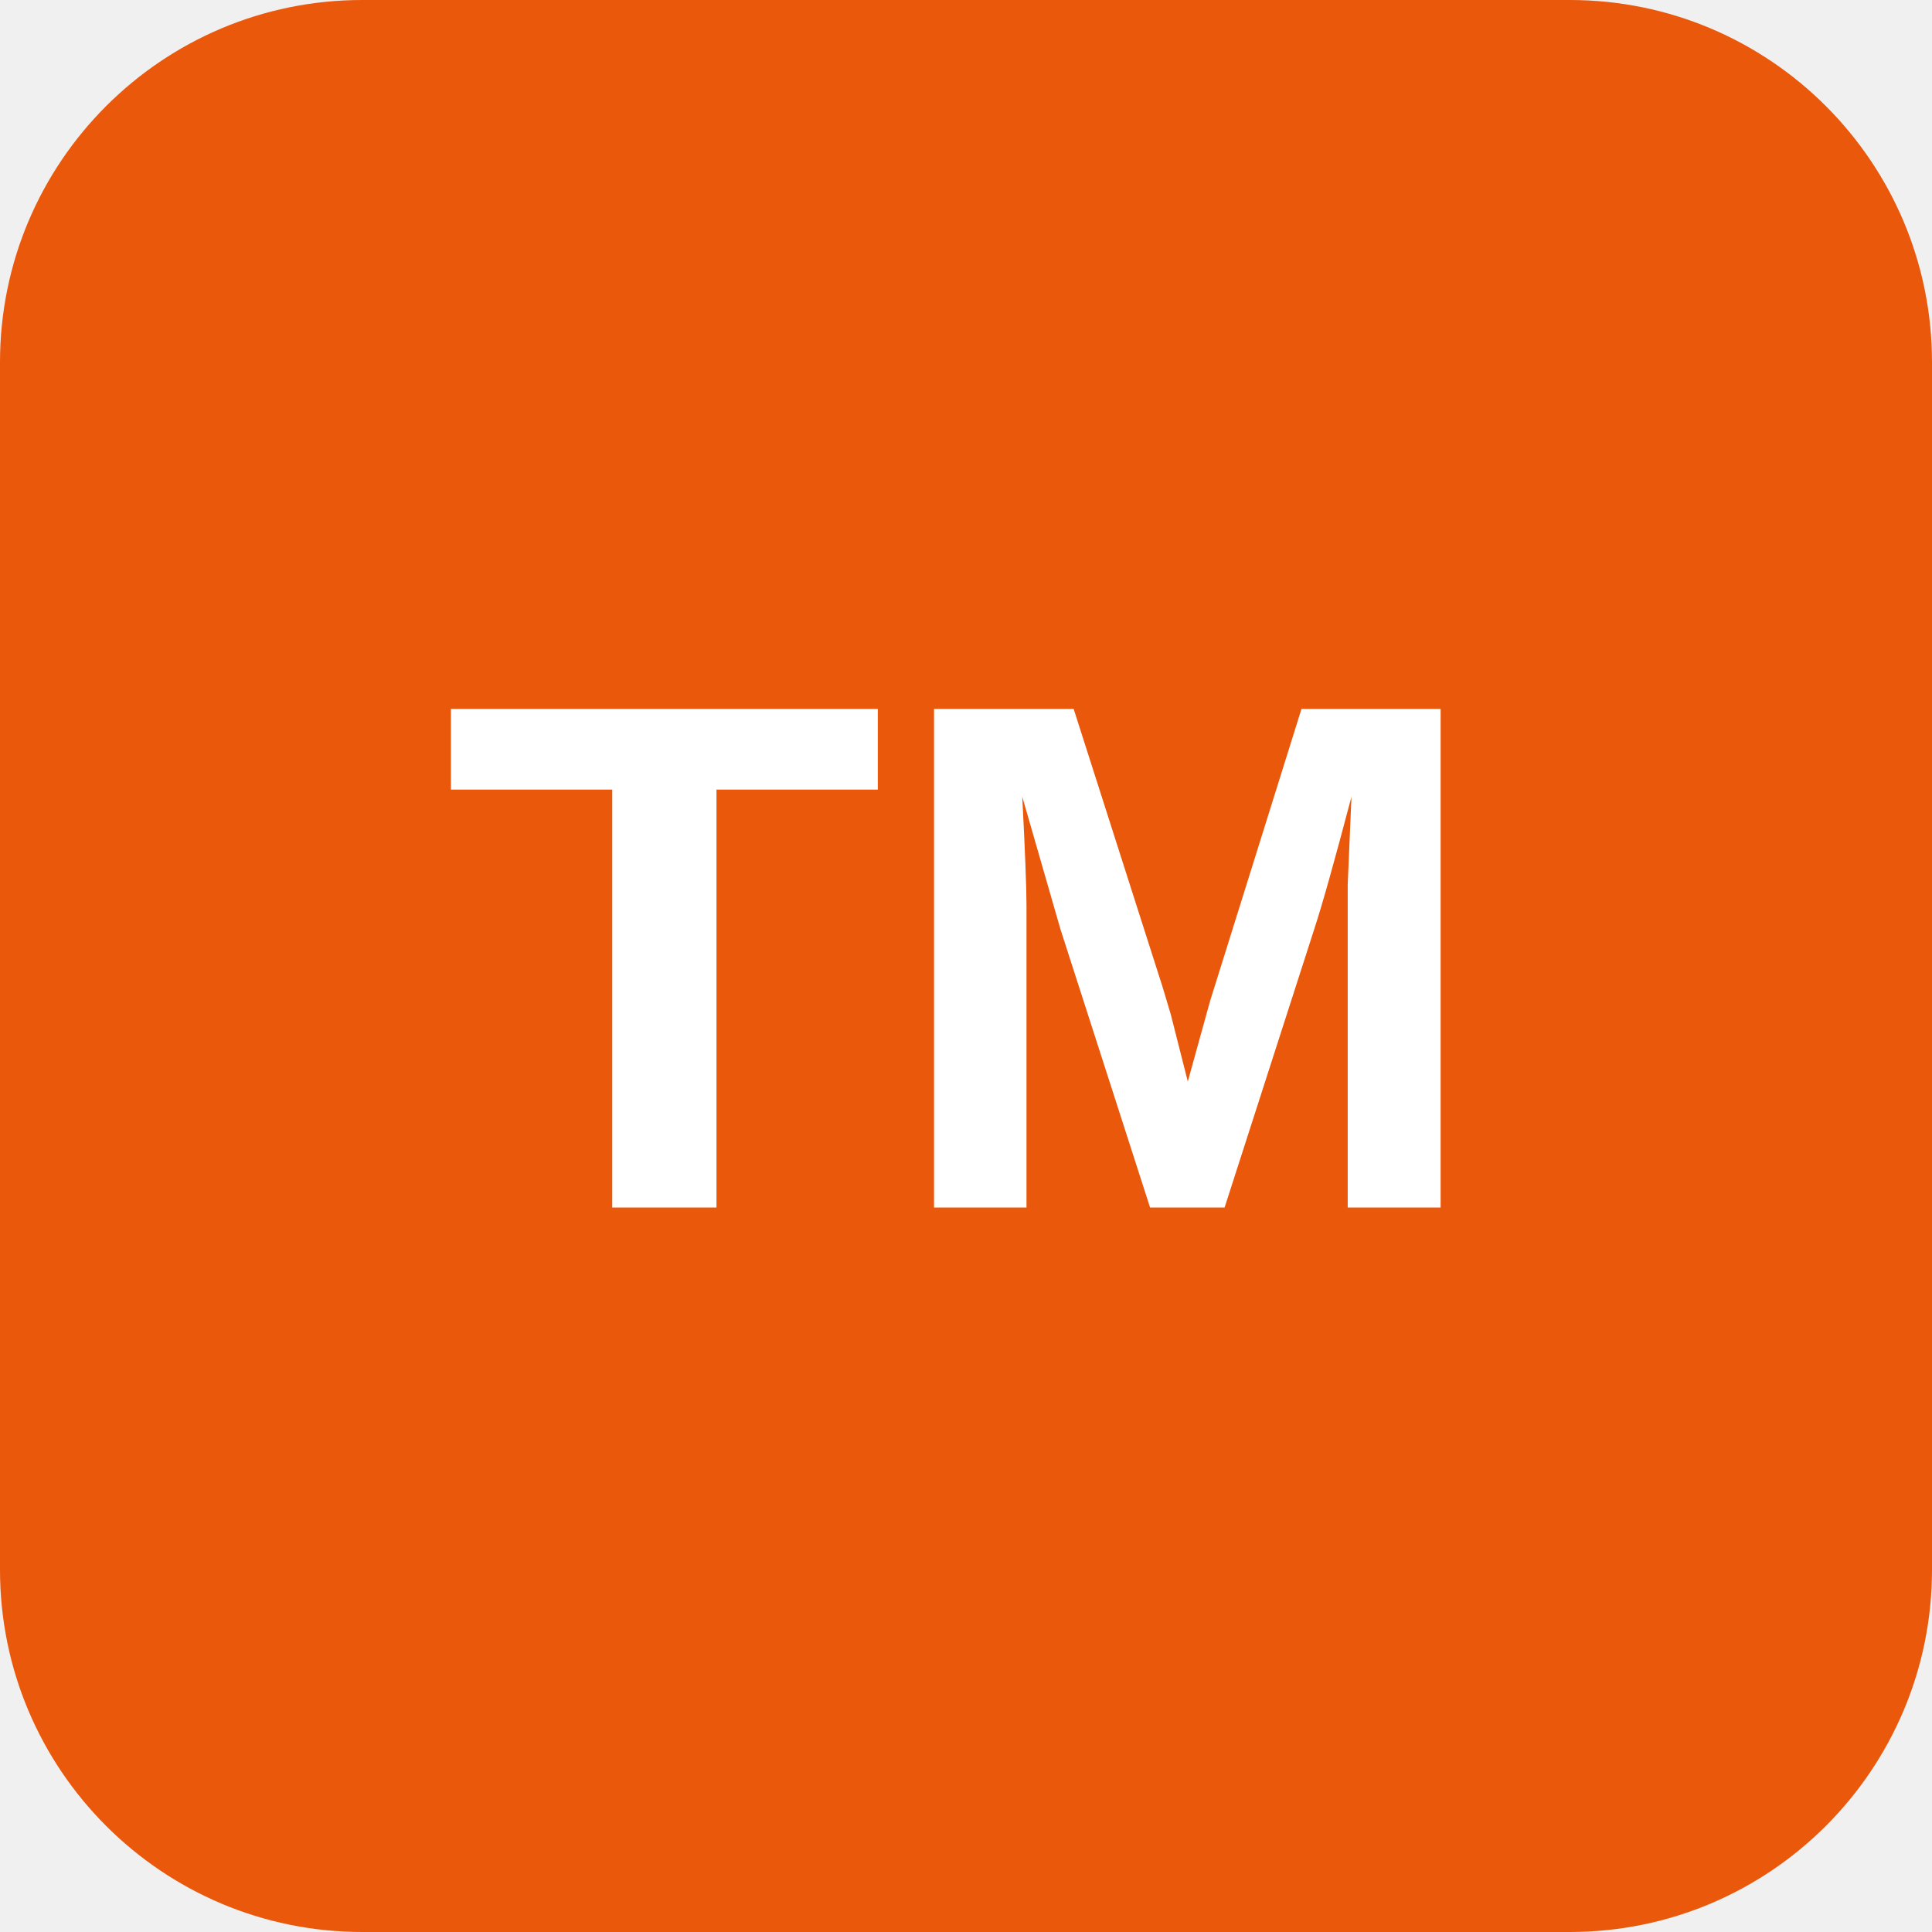
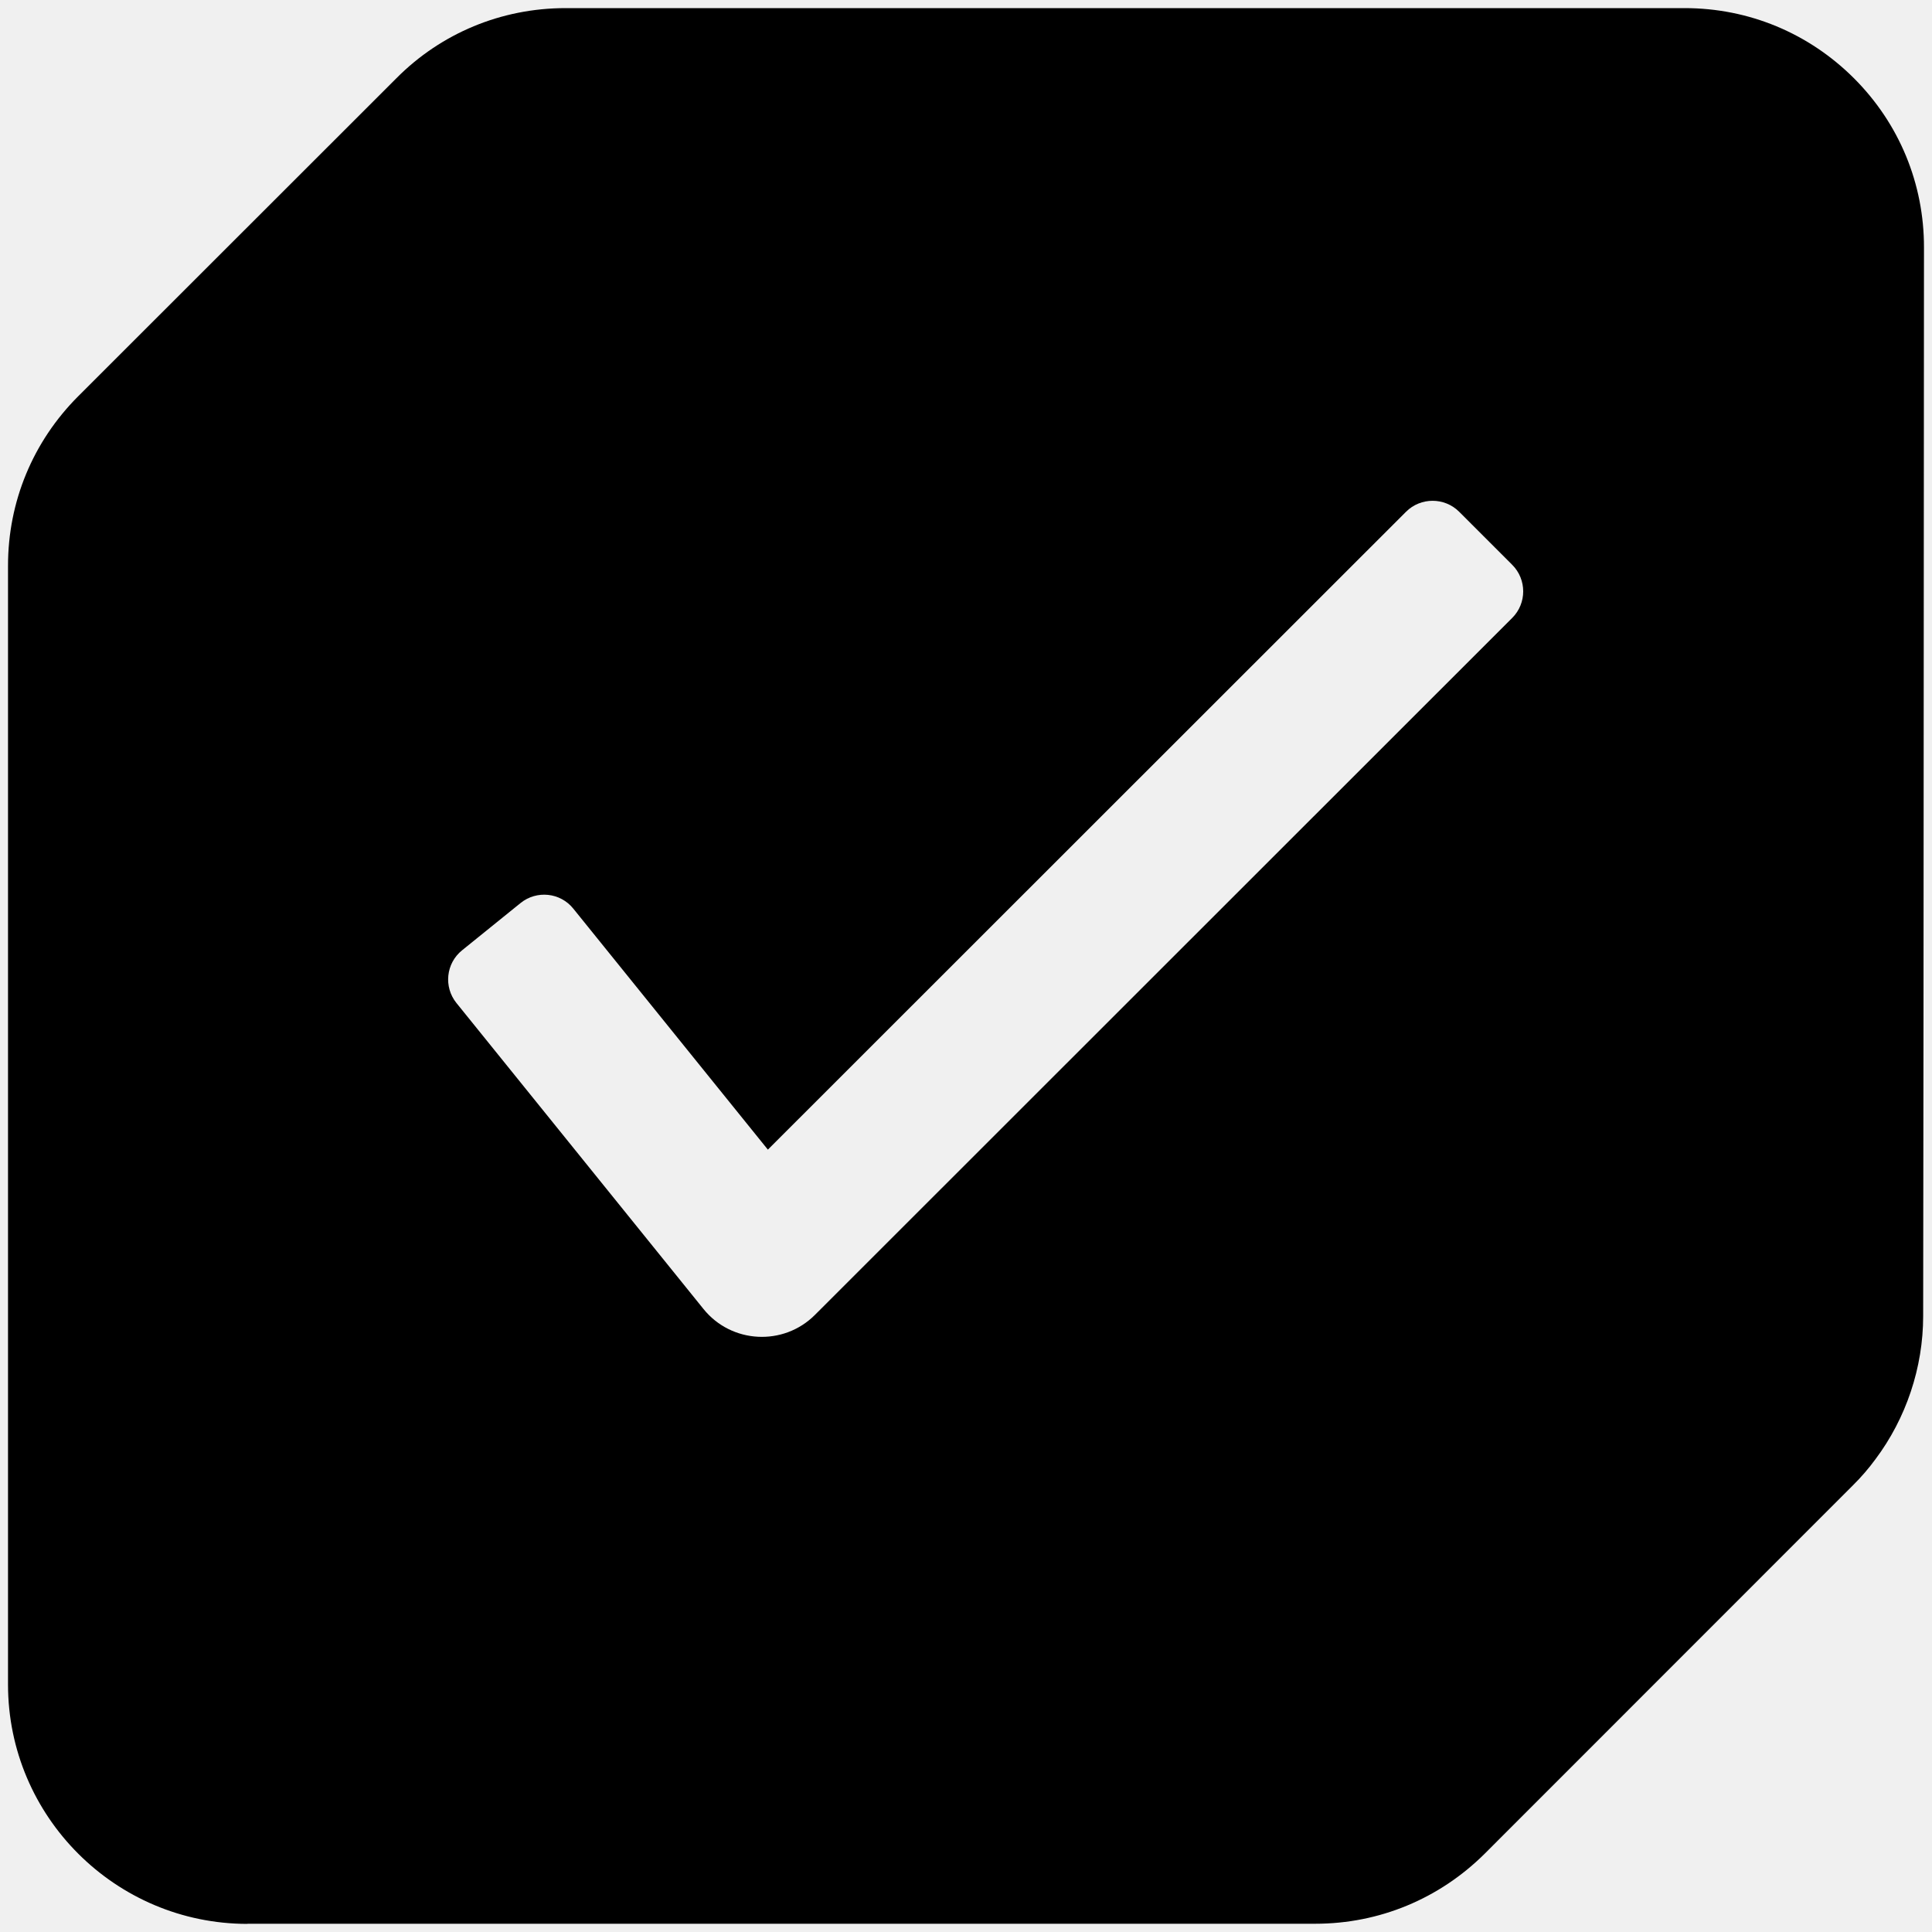
- <svg xmlns="http://www.w3.org/2000/svg" viewBox="0 0 64 64">
-   <rect width="64" height="64" rx="12" fill="#ea580c" />
-   <text x="32" y="40" text-anchor="middle" font-size="24" font-family="Arial, sans-serif" font-weight="700" fill="#ffffff">
-     TM
-   </text>
+ <svg xmlns="http://www.w3.org/2000/svg" width="40" height="40" viewBox="0 0 40 40" fill="none">
+   <path fill-rule="evenodd" clip-rule="evenodd" d="M34.879 0.168C36.207 0.168 37.45 0.686 38.388 1.624C39.323 2.561 39.837 3.805 39.834 5.129L39.824 20.975L39.817 27.25C39.817 28.313 39.464 29.365 38.829 30.212C38.691 30.4 38.536 30.581 38.365 30.75L30.738 38.38C29.797 39.314 28.553 39.829 27.232 39.829H5.124V39.832C2.392 39.832 0.166 37.61 0.166 34.877V11.711C0.166 10.387 0.681 9.143 1.618 8.205L8.207 1.62C9.134 0.686 10.382 0.168 11.709 0.168H34.879ZM30.21 10.595C29.908 10.293 29.413 10.293 29.111 10.595L15.898 23.802L11.871 18.814C11.602 18.477 11.111 18.427 10.778 18.696L9.568 19.674C9.232 19.943 9.182 20.434 9.45 20.766L14.563 27.099C15.141 27.819 16.22 27.876 16.872 27.224L31.309 12.793C31.612 12.491 31.612 11.997 31.309 11.694L30.21 10.595Z" fill="black" />
</svg>
